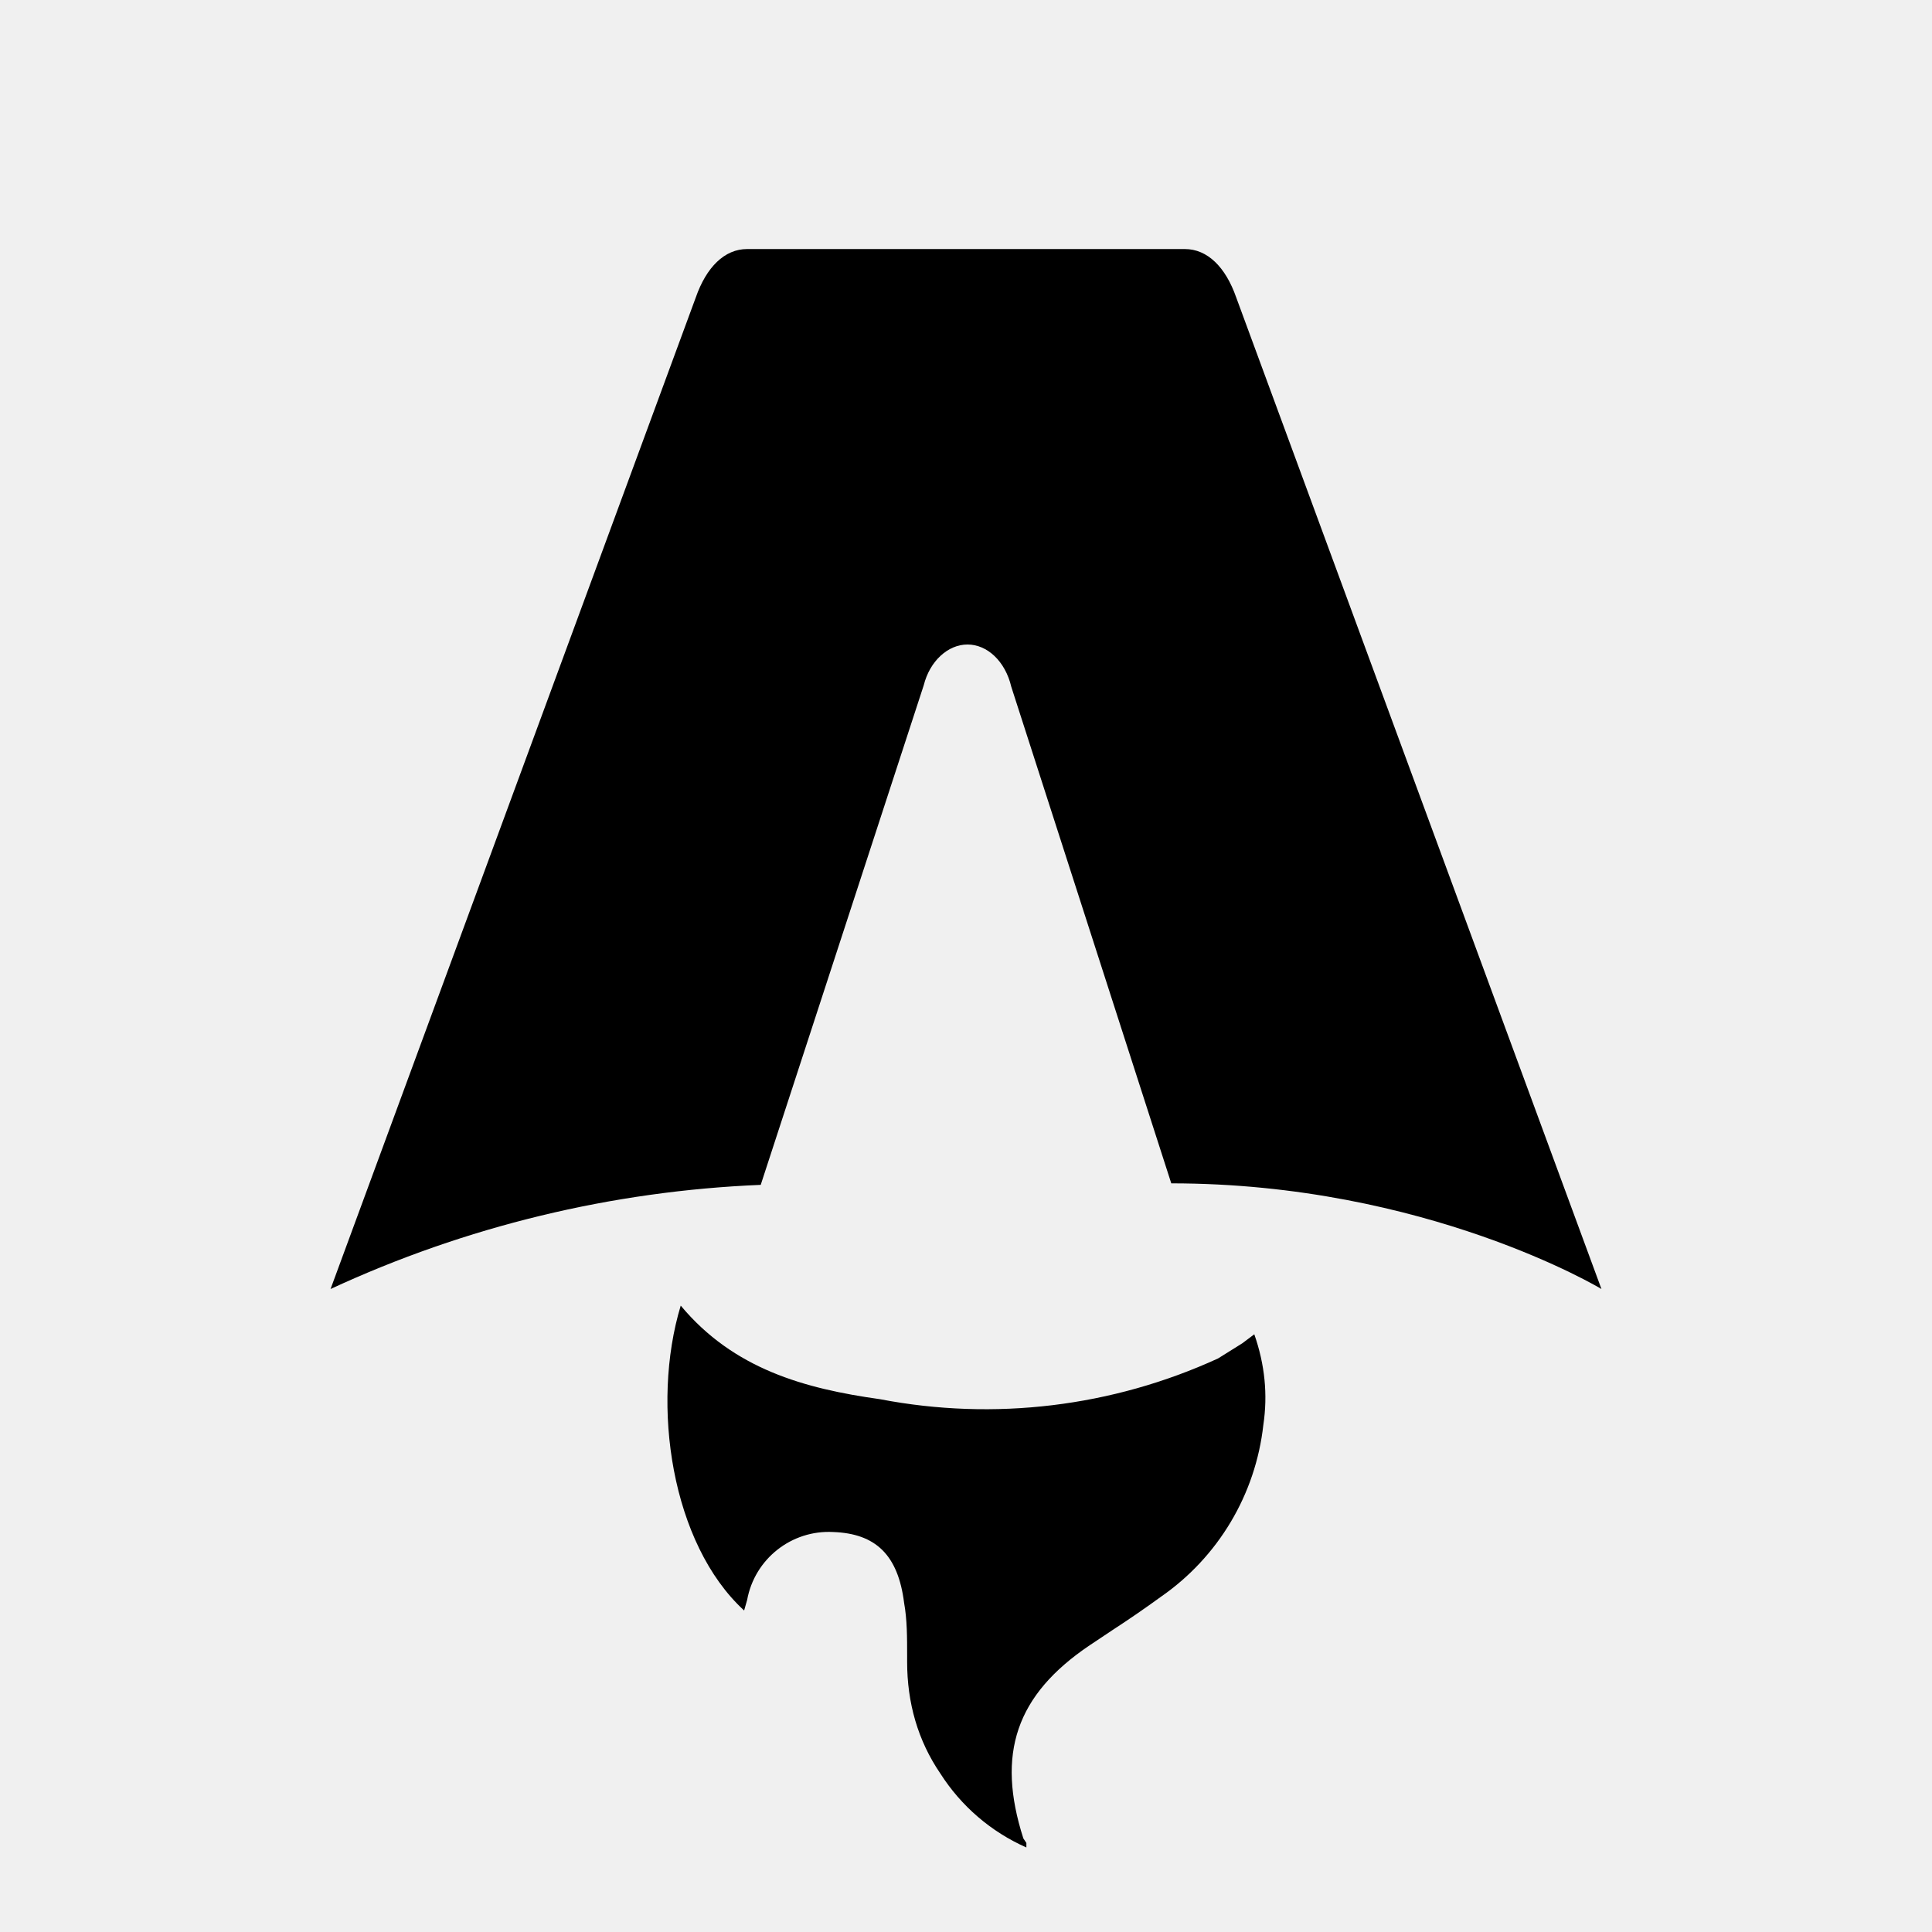
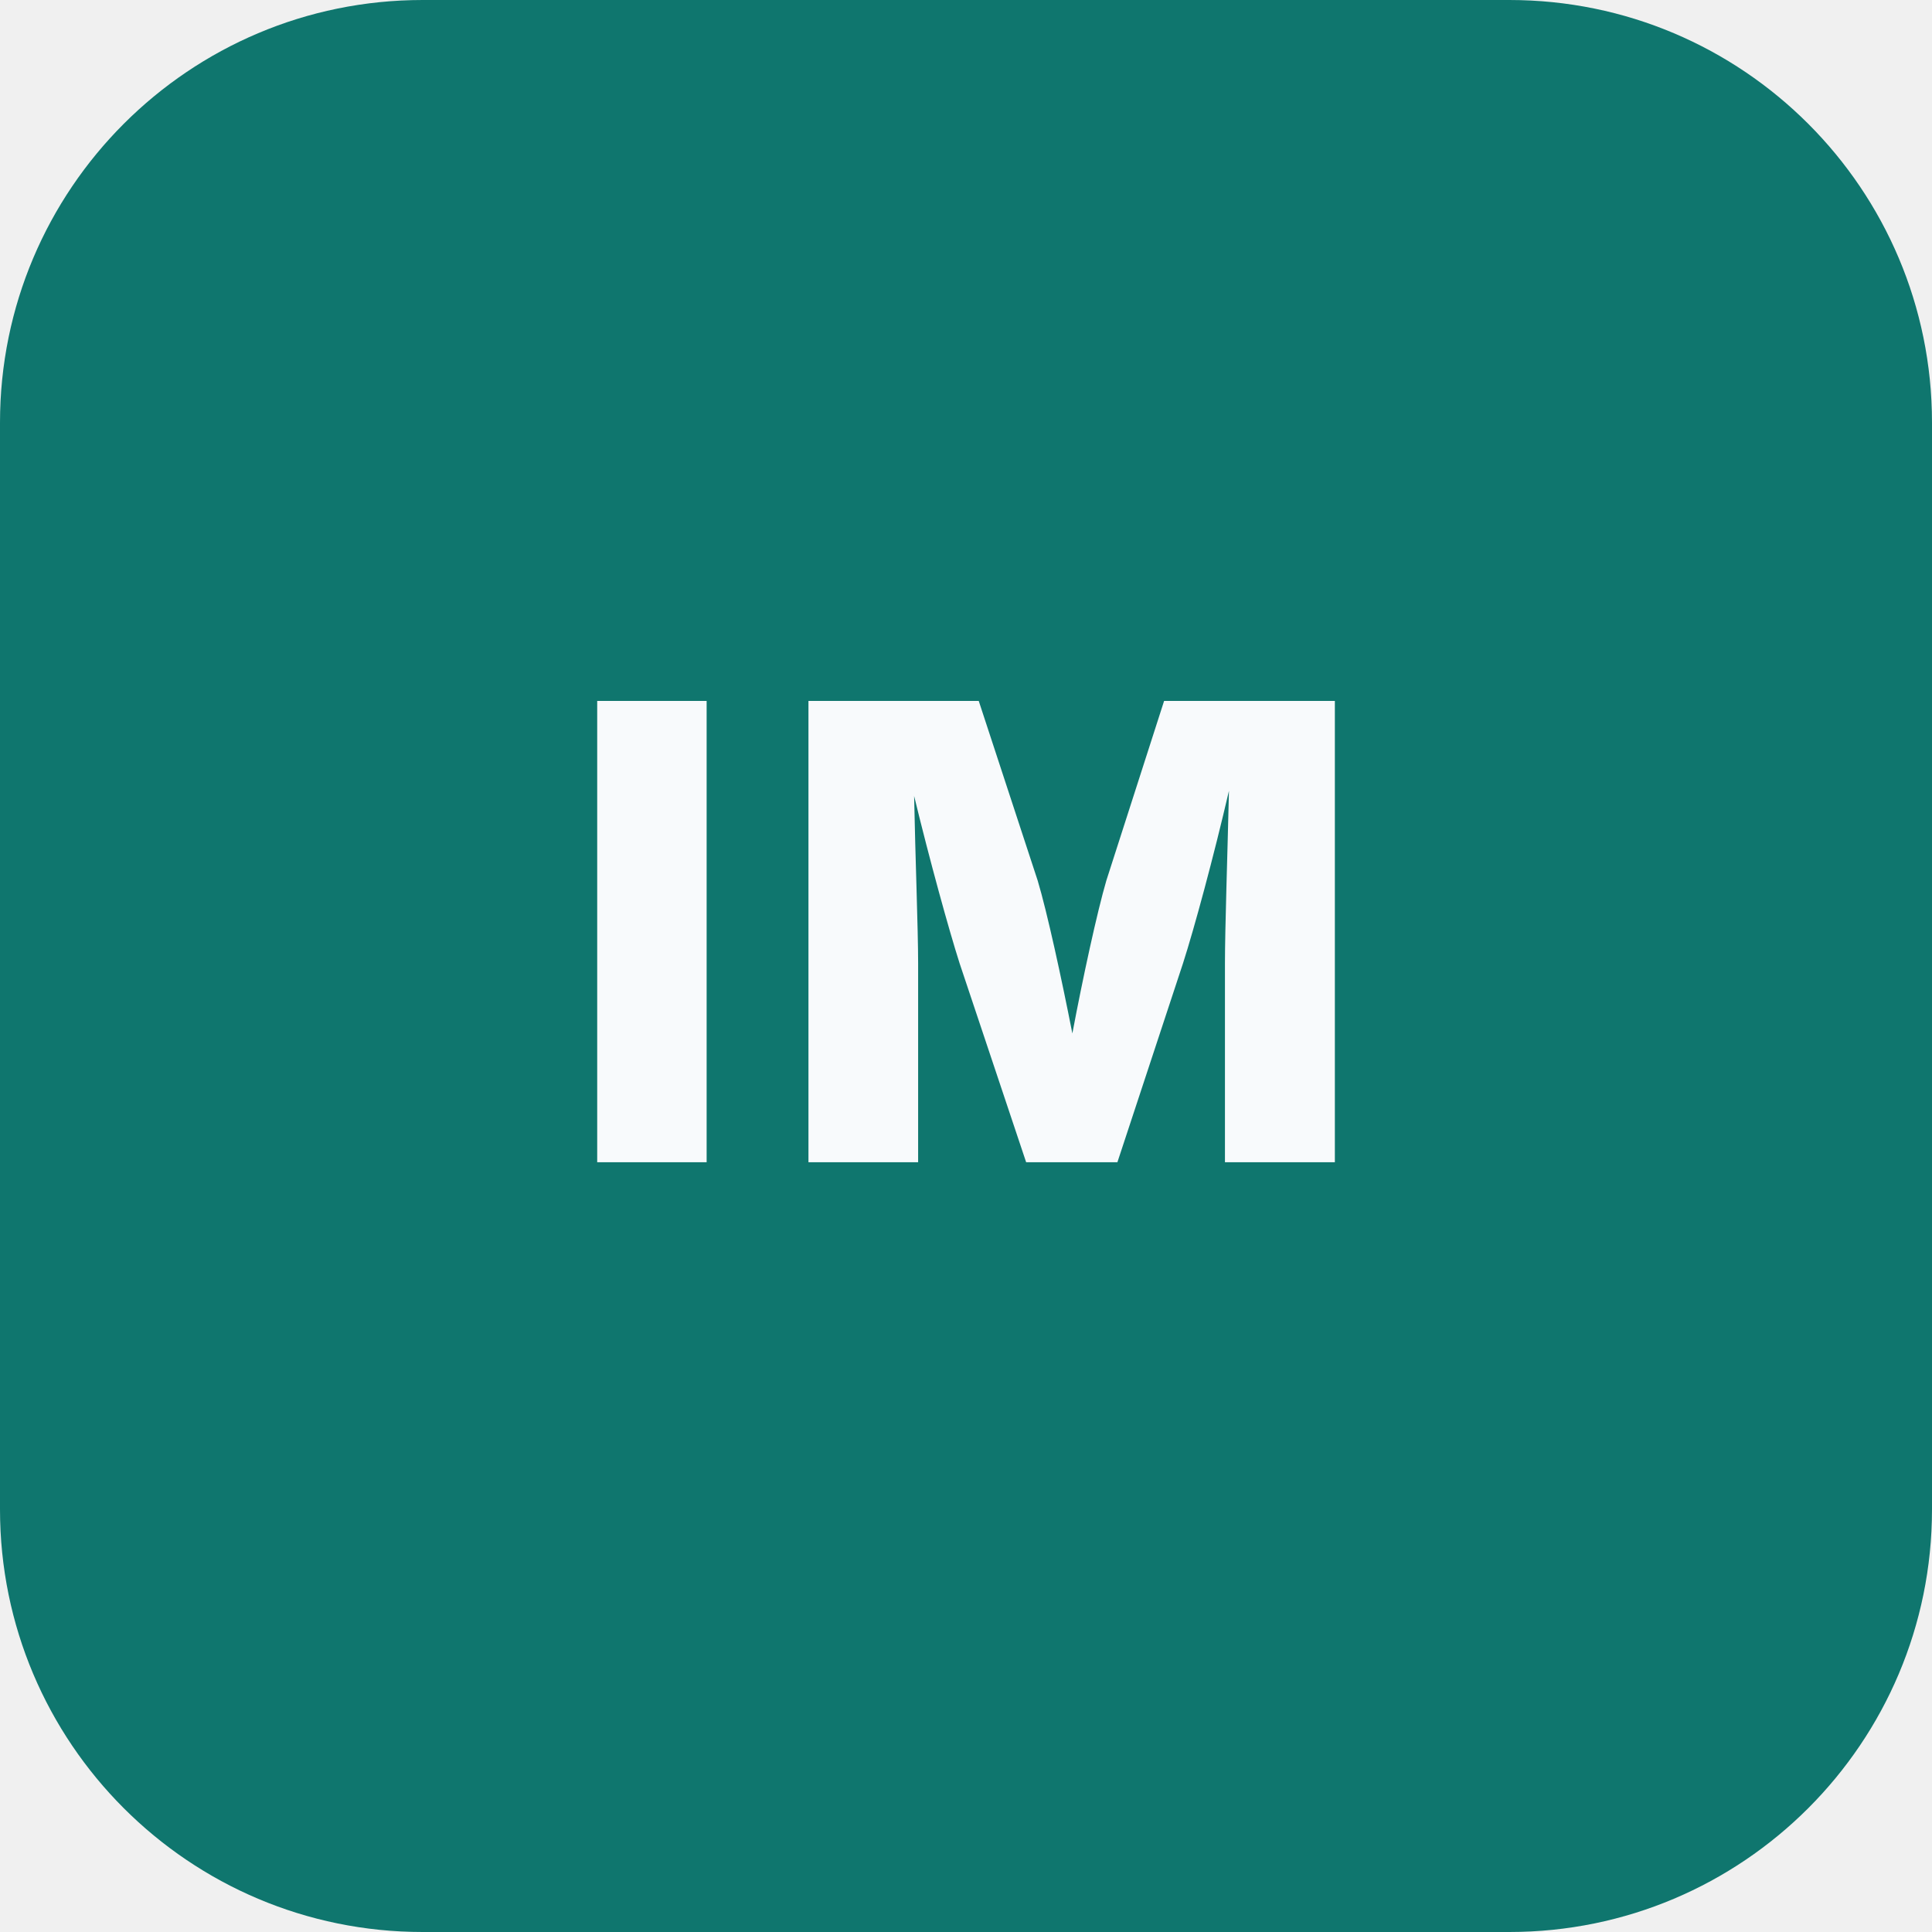
- <svg xmlns="http://www.w3.org/2000/svg" fill="none" viewBox="0 0 128 128">
-   <path d="M50.4 78.5a75.1 75.1 0 0 0-28.5 6.9l24.2-65.7c.7-2 1.9-3.2 3.4-3.2h29c1.5 0 2.7 1.2 3.4 3.2l24.2 65.7s-11.6-7-28.5-7L67 45.5c-.4-1.7-1.6-2.8-2.9-2.8-1.3 0-2.5 1.1-2.9 2.7L50.4 78.5Zm-1.1 28.2Zm-4.2-20.2c-2 6.6-.6 15.8 4.2 20.2a17.5 17.5 0 0 1 .2-.7 5.5 5.5 0 0 1 5.7-4.5c2.8.1 4.3 1.5 4.7 4.7.2 1.1.2 2.3.2 3.5v.4c0 2.7.7 5.2 2.2 7.4a13 13 0 0 0 5.7 4.9v-.3l-.2-.3c-1.8-5.6-.5-9.5 4.4-12.8l1.5-1a73 73 0 0 0 3.2-2.2 16 16 0 0 0 6.8-11.4c.3-2 .1-4-.6-6l-.8.6-1.6 1a37 37 0 0 1-22.4 2.7c-5-.7-9.7-2-13.2-6.2Z" />
-   <style>
-         path { fill: #000; }
-         @media (prefers-color-scheme: dark) {
-             path { fill: #FFF; }
-         }
-     </style>
+ <svg xmlns="http://www.w3.org/2000/svg" viewBox="0 0 128 128" role="img" aria-label="IM monogram">
+   <rect width="128" height="128" rx="28" fill="#0f766e" />
+   <text x="64" y="77" fill="#f8fafc" font-family="Inter, Arial, sans-serif" font-size="42" font-weight="800" letter-spacing="2" text-anchor="middle">
+ 		IM
+ 	</text>
</svg>
